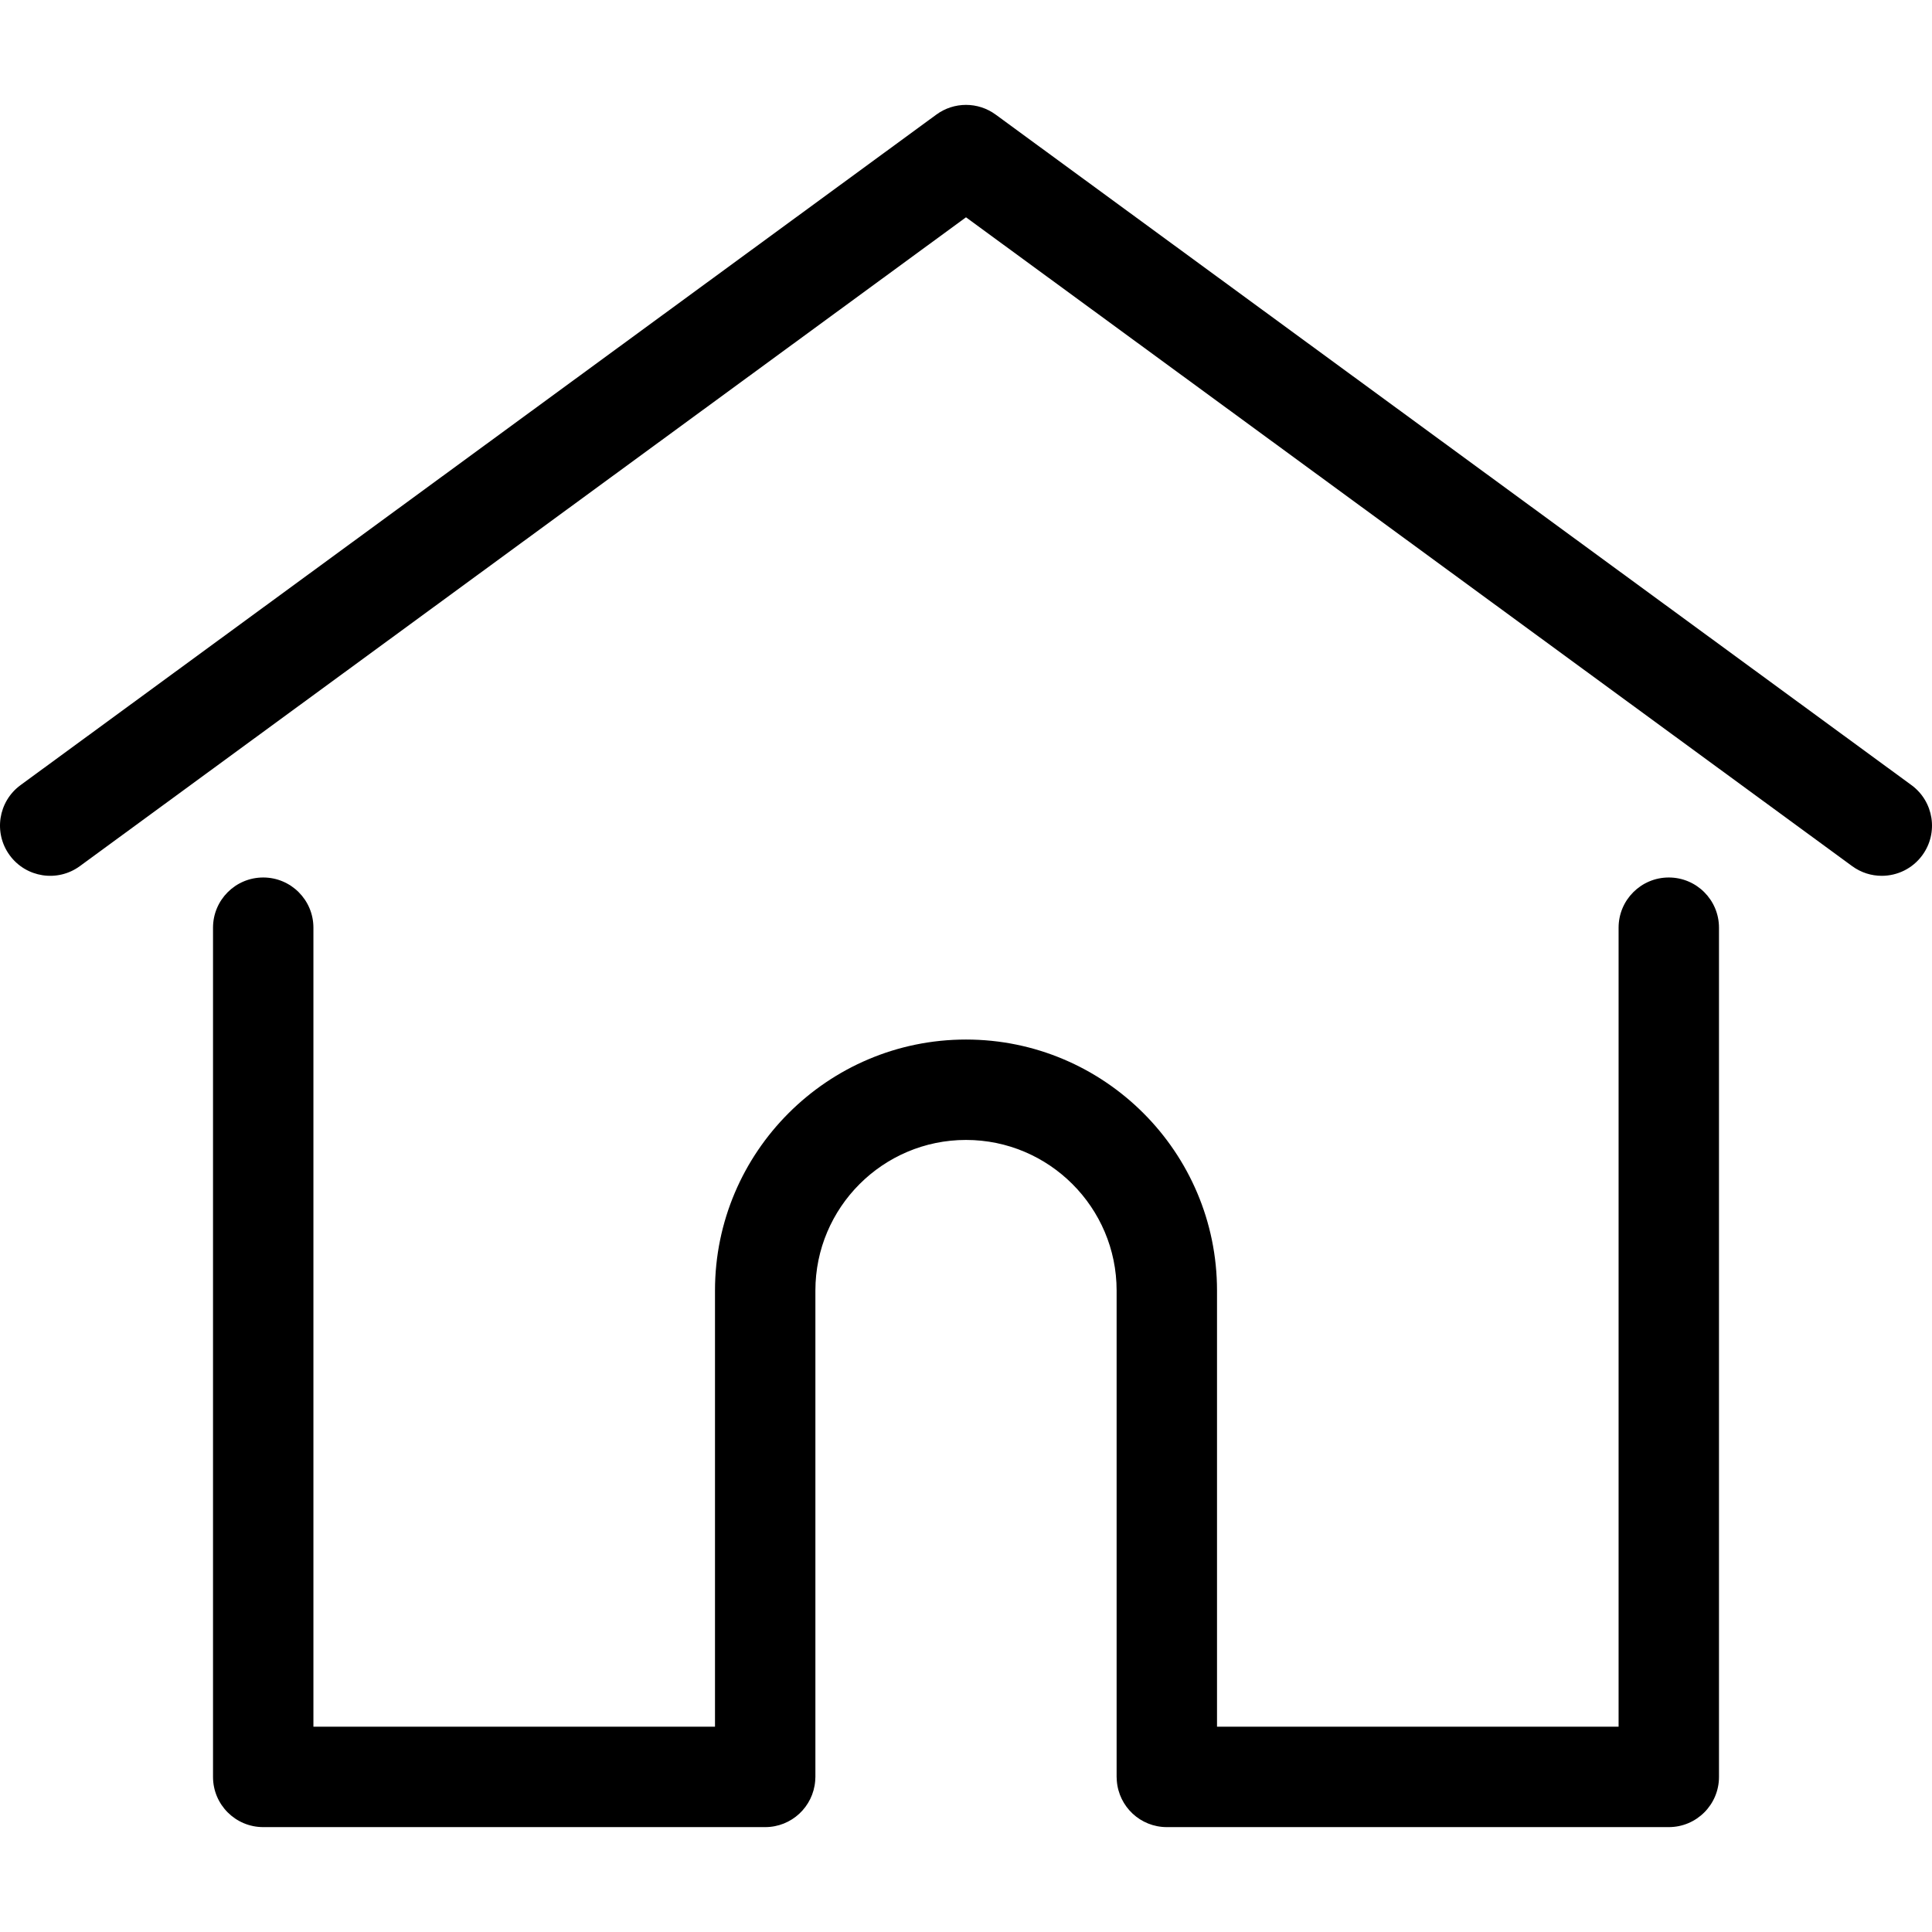
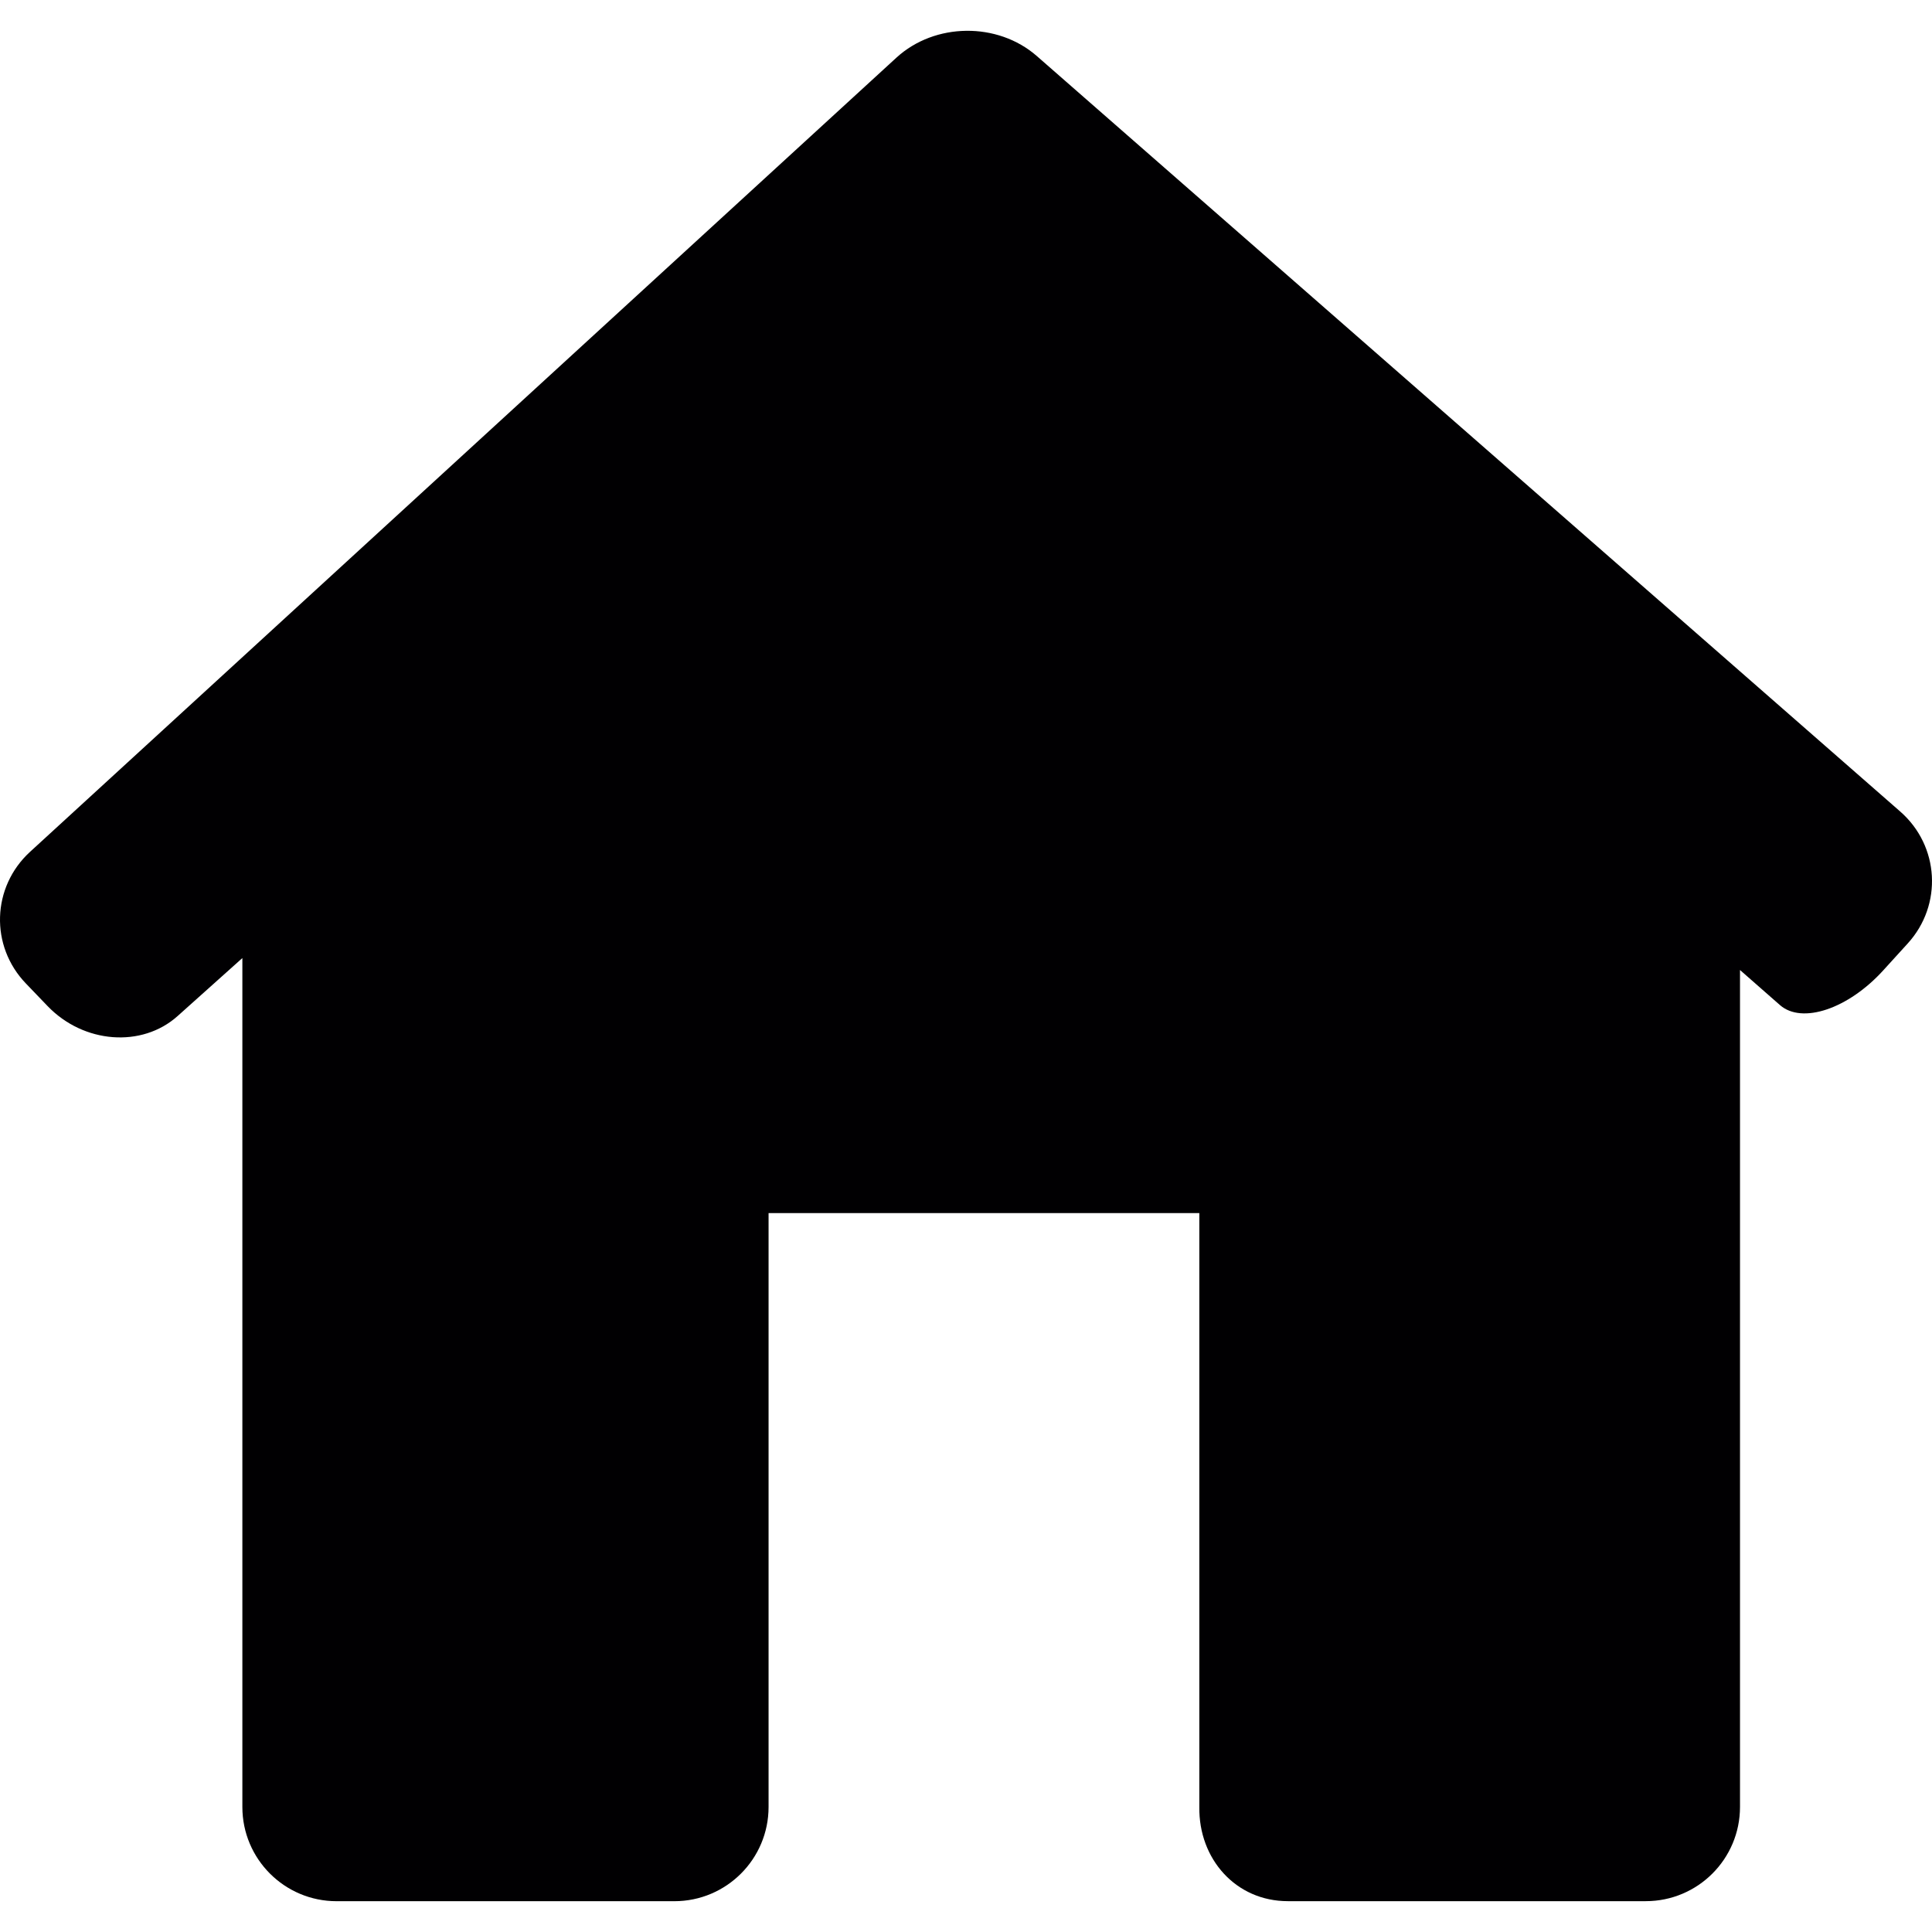
- <svg xmlns="http://www.w3.org/2000/svg" version="1.1" id="Layer_1" x="0px" y="0px" viewBox="0 0 512 512" style="enable-background:new 0 0 512 512;" xml:space="preserve">
+ <svg xmlns="http://www.w3.org/2000/svg" version="1.1" id="Capa_1" x="0px" y="0px" viewBox="0 0 306.773 306.773" style="enable-background:new 0 0 306.773 306.773;" xml:space="preserve">
  <g>
-     <g>
-       <path d="M506.555,208.064L263.859,30.367c-4.68-3.426-11.038-3.426-15.716,0L5.445,208.064    c-5.928,4.341-7.216,12.665-2.875,18.593s12.666,7.214,18.593,2.875L256,57.588l234.837,171.943c2.368,1.735,5.12,2.57,7.848,2.57    c4.096,0,8.138-1.885,10.744-5.445C513.771,220.729,512.483,212.405,506.555,208.064z" />
-     </g>
-   </g>
-   <g>
-     <g>
-       <path d="M442.246,232.543c-7.346,0-13.303,5.956-13.303,13.303v211.749H322.521V342.009c0-36.68-29.842-66.52-66.52-66.52    s-66.52,29.842-66.52,66.52v115.587H83.058V245.847c0-7.347-5.957-13.303-13.303-13.303s-13.303,5.956-13.303,13.303v225.053    c0,7.347,5.957,13.303,13.303,13.303h133.029c6.996,0,12.721-5.405,13.251-12.267c0.032-0.311,0.052-0.651,0.052-1.036v-128.89    c0-22.009,17.905-39.914,39.914-39.914s39.914,17.906,39.914,39.914v128.89c0,0.383,0.02,0.717,0.052,1.024    c0.524,6.867,6.251,12.279,13.251,12.279h133.029c7.347,0,13.303-5.956,13.303-13.303V245.847    C455.549,238.499,449.593,232.543,442.246,232.543z" />
-     </g>
+     <path style="fill:#010002;" d="M302.93,149.794c5.561-6.116,5.024-15.49-1.199-20.932L164.63,8.898   c-6.223-5.442-16.2-5.328-22.292,0.257L4.771,135.258c-6.092,5.585-6.391,14.947-0.662,20.902l3.449,3.592   c5.722,5.955,14.971,6.665,20.645,1.581l10.281-9.207v134.792c0,8.27,6.701,14.965,14.965,14.965h53.624   c8.264,0,14.965-6.695,14.965-14.965v-94.3h68.398v94.3c-0.119,8.264,5.794,14.959,14.058,14.959h56.828   c8.264,0,14.965-6.695,14.965-14.965V154.024c0,0,2.84,2.488,6.343,5.567c3.497,3.073,10.842,0.609,16.403-5.513L302.93,149.794z" />
  </g>
  <g>
</g>
  <g>
</g>
  <g>
</g>
  <g>
</g>
  <g>
</g>
  <g>
</g>
  <g>
</g>
  <g>
</g>
  <g>
</g>
  <g>
</g>
  <g>
</g>
  <g>
</g>
  <g>
</g>
  <g>
</g>
  <g>
</g>
</svg>
